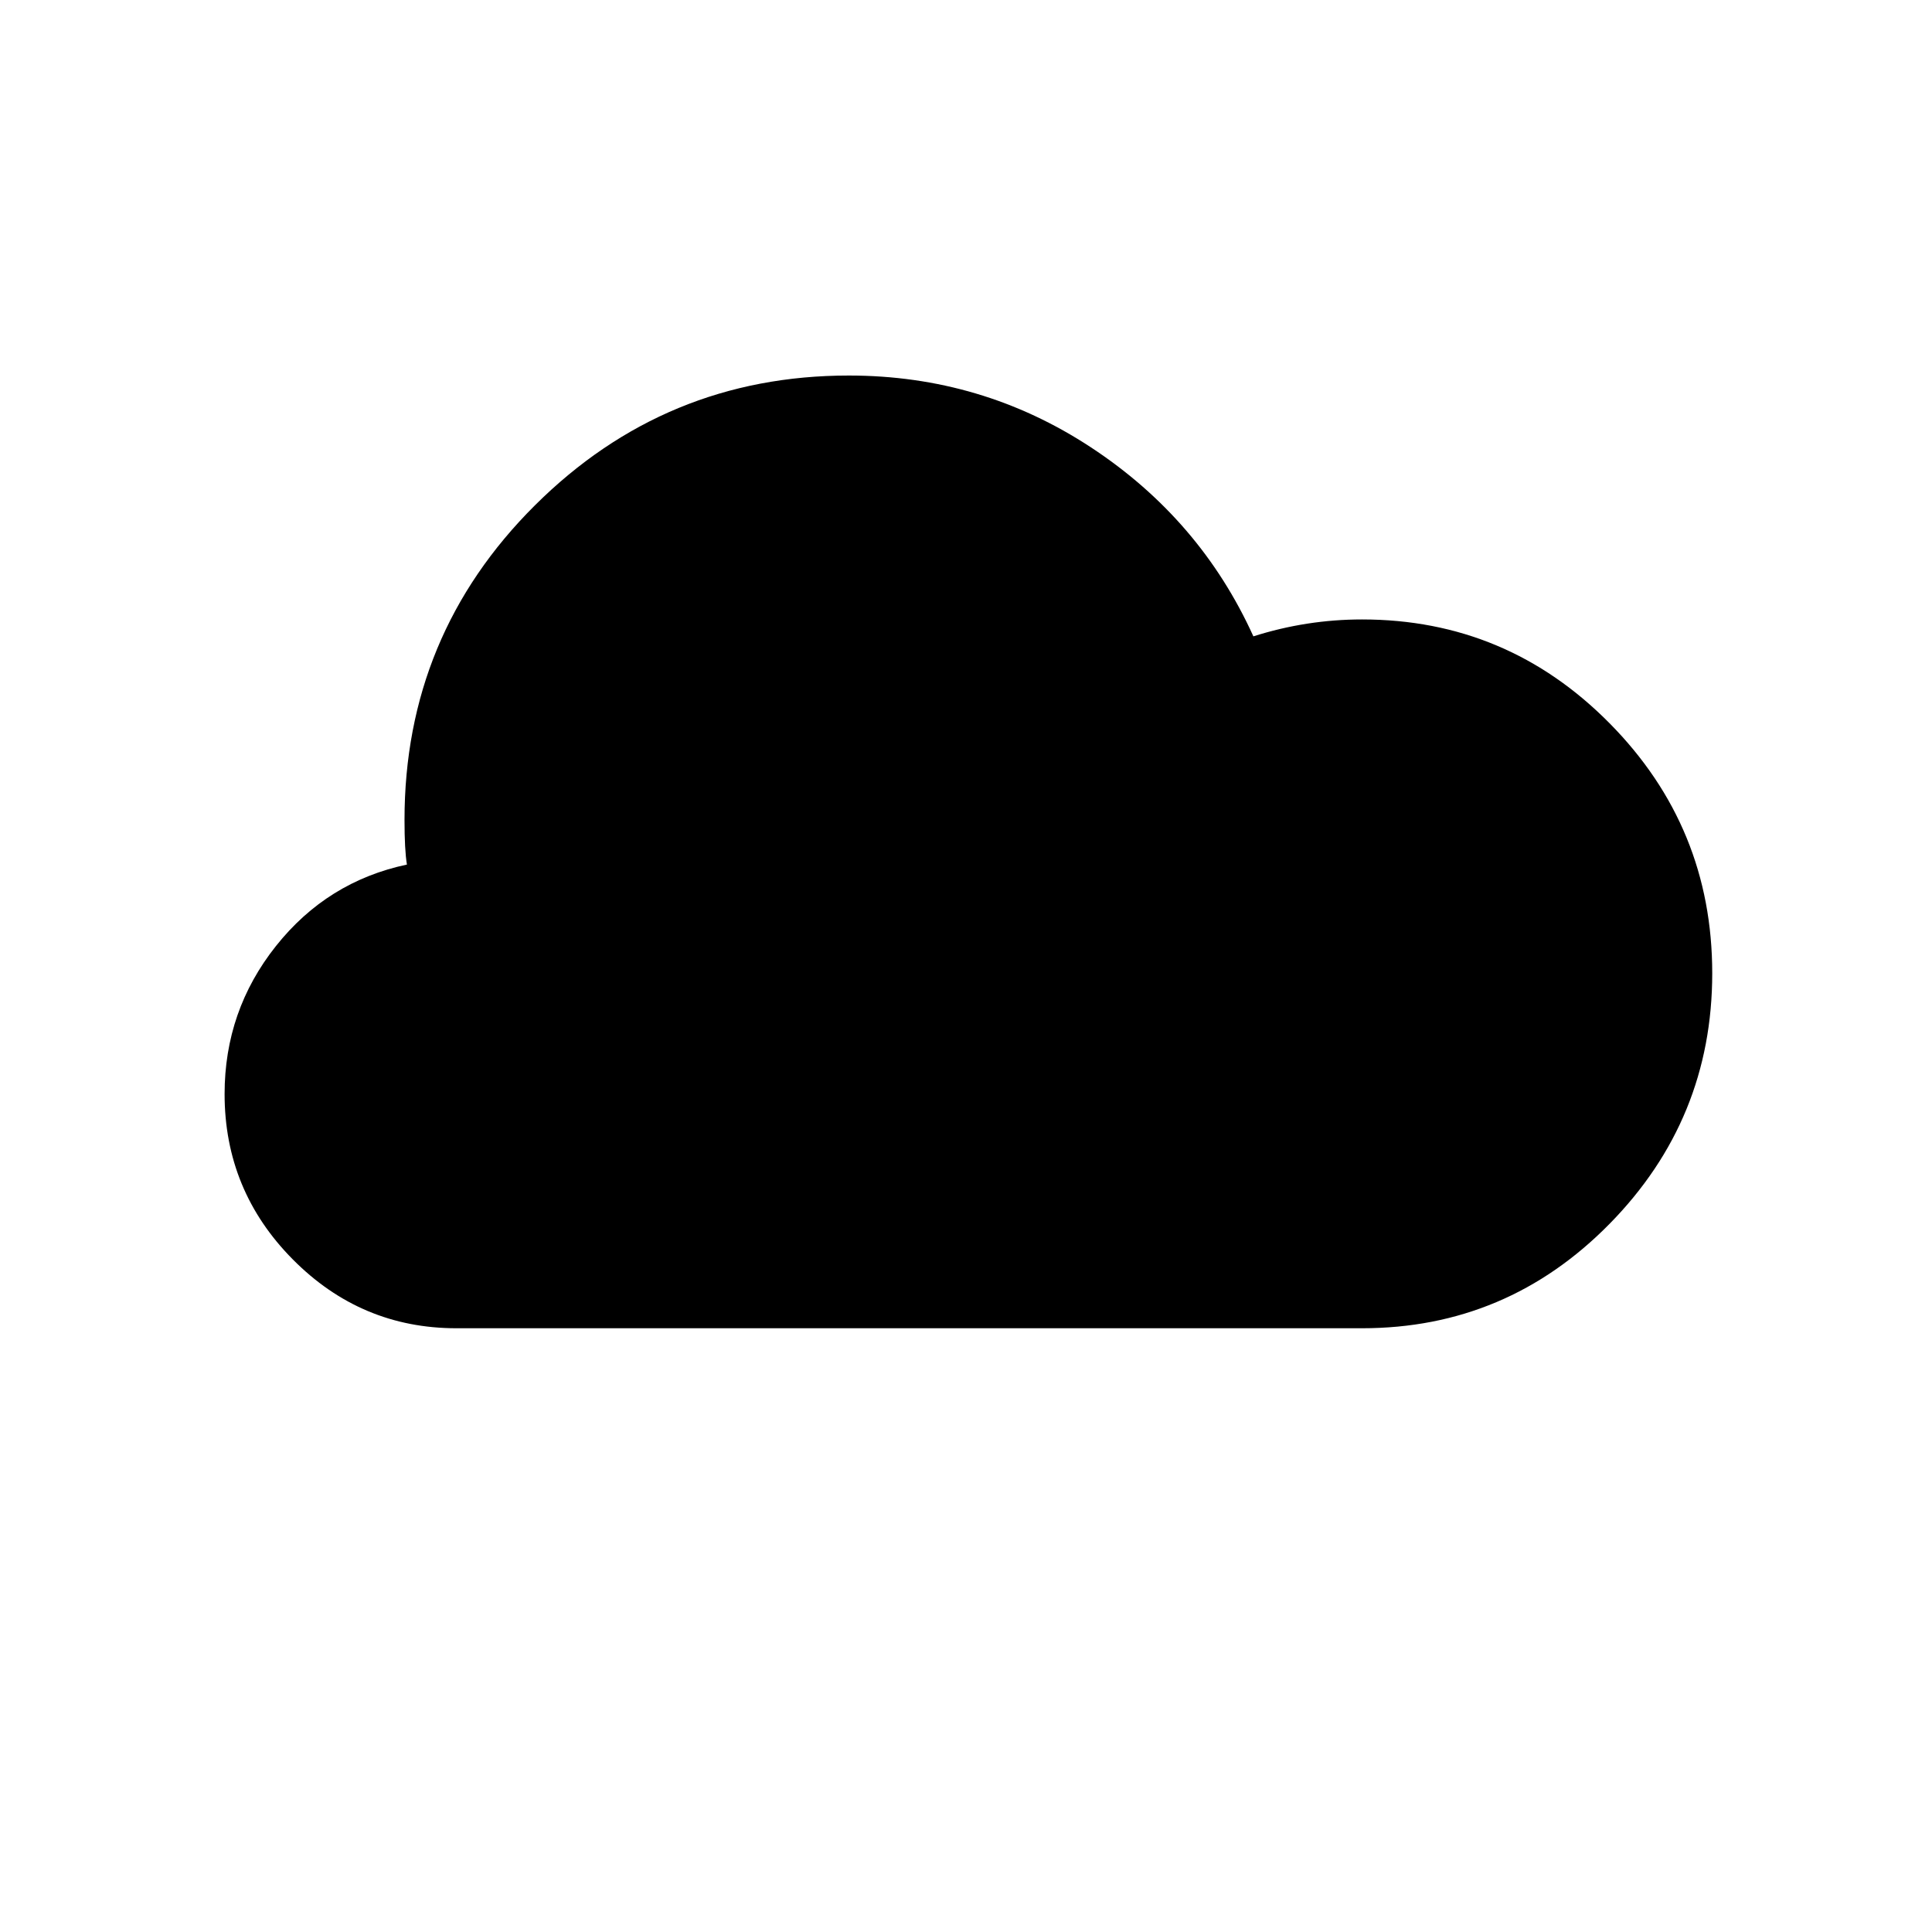
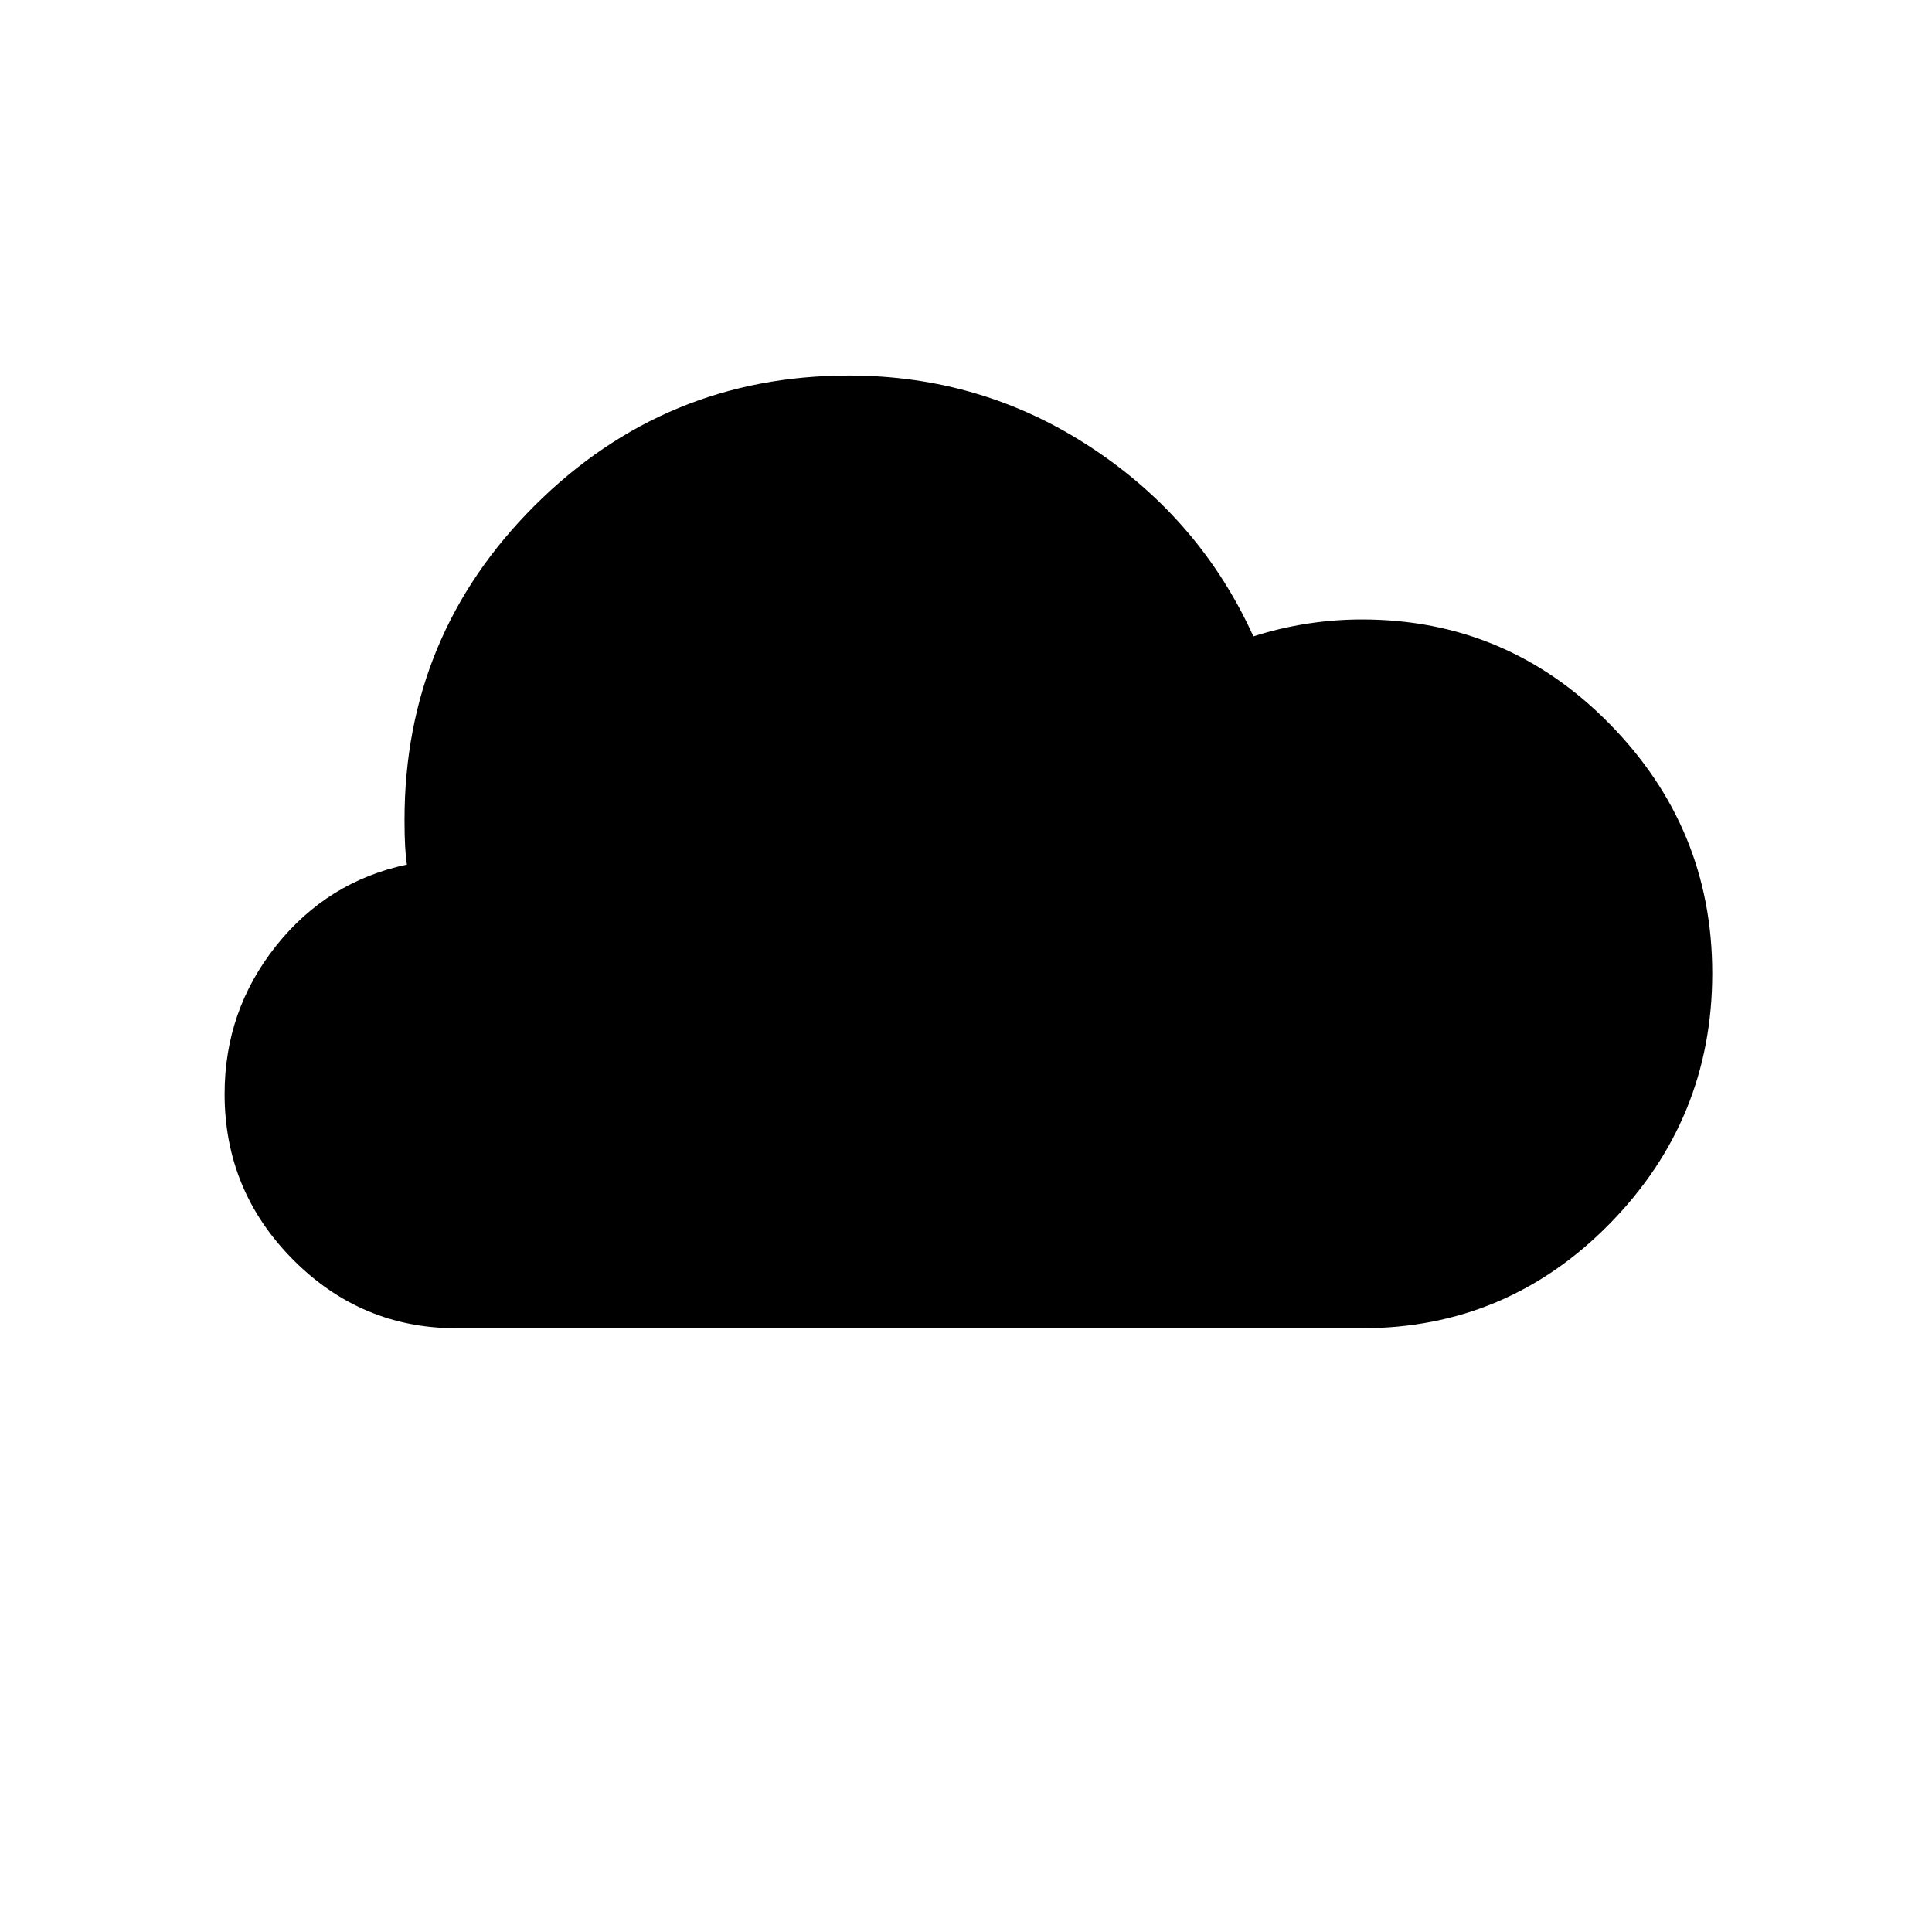
<svg xmlns="http://www.w3.org/2000/svg" version="1.1" width="1600" height="1600" xml:space="preserve">
  <g transform="translate(200, 1400) scale(1, -1)">
-     <path id="cloud" d="M-14 494q0 -80 56.5 -137t135.5 -57h750q120 0 205 86.5t85 207.5t-85 207t-205 86q-46 0 -90 -14q-44 97 -134.5 156.5t-200.5 59.5q-152 0 -260 -107.5t-108 -260.5q0 -25 2 -37q-66 -14 -108.5 -67.5t-42.5 -122.5z" />
+     <path id="cloud" d="M503 1089q110 0 200.5 -59.5t134.5 -156.5q44 14 90 14q120 0 205 -86.5t85 -206.5q0 -121 -85 -207.5t-205 -86.5h-750q-79 0 -135.5 57t-56.5 137q0 69 42.5 122.5t108.5 67.5q-2 12 -2 37q0 153 108 260.5t260 107.5z" />
  </g>
</svg>
